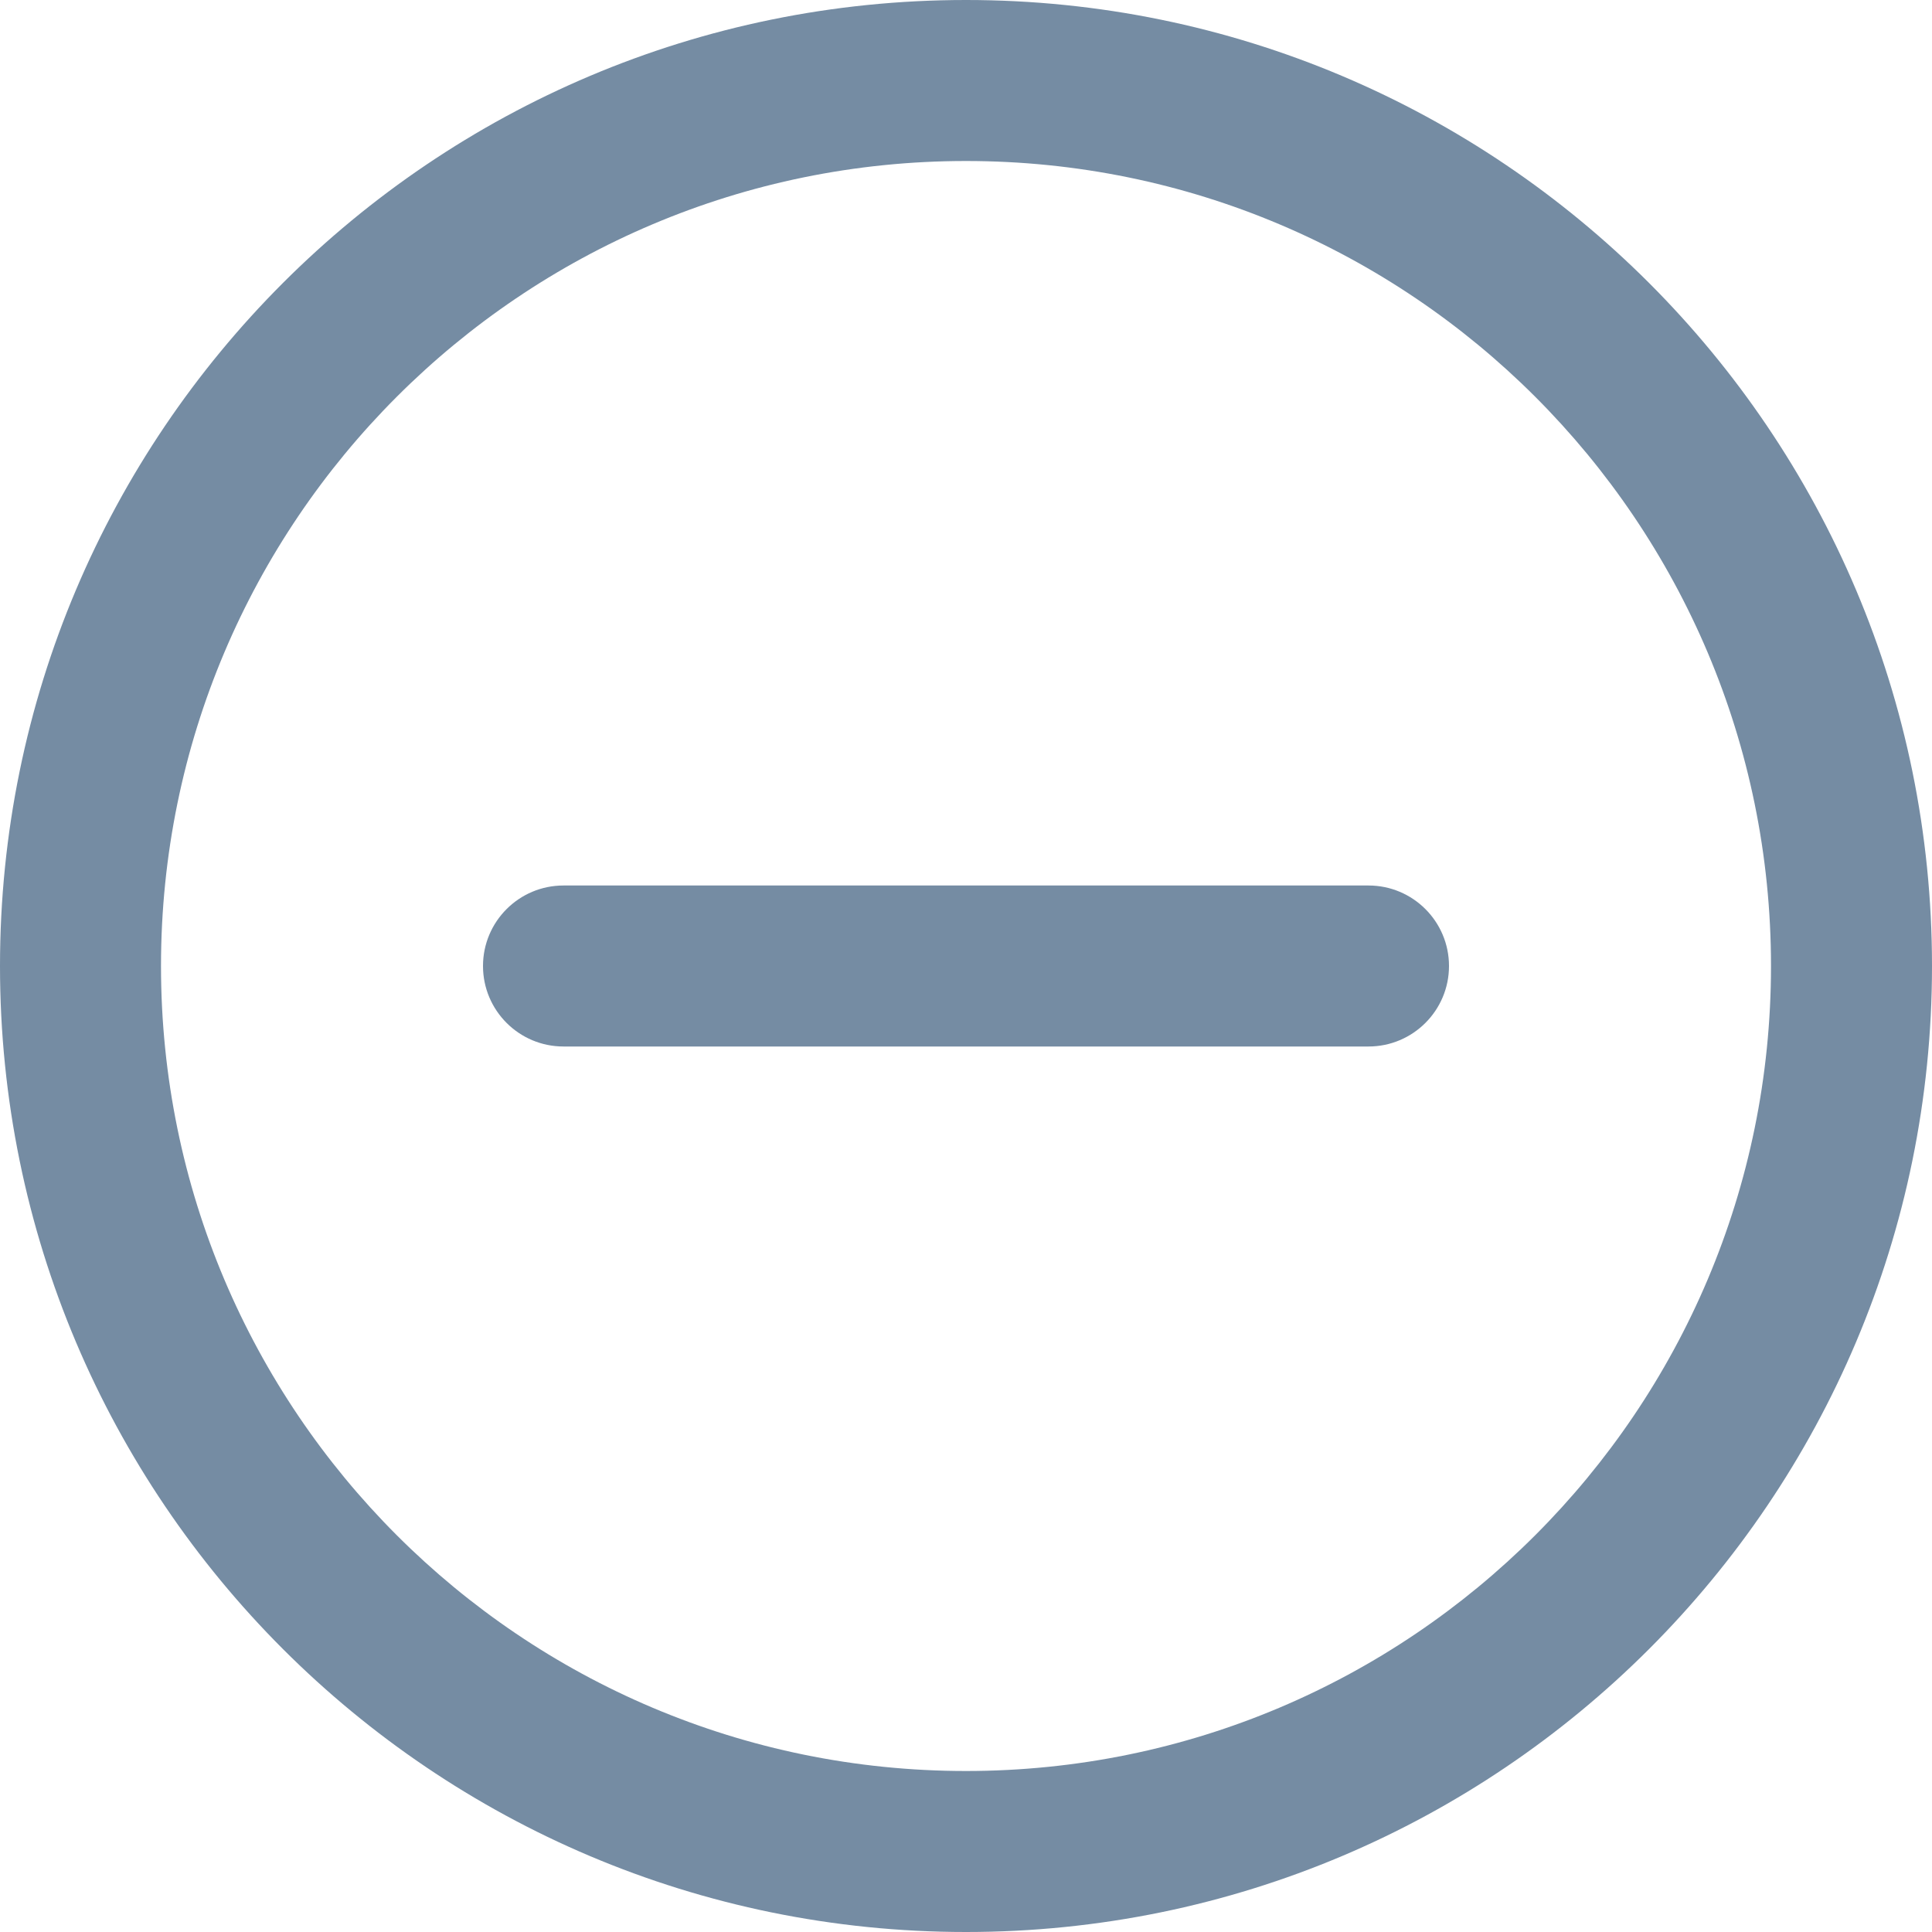
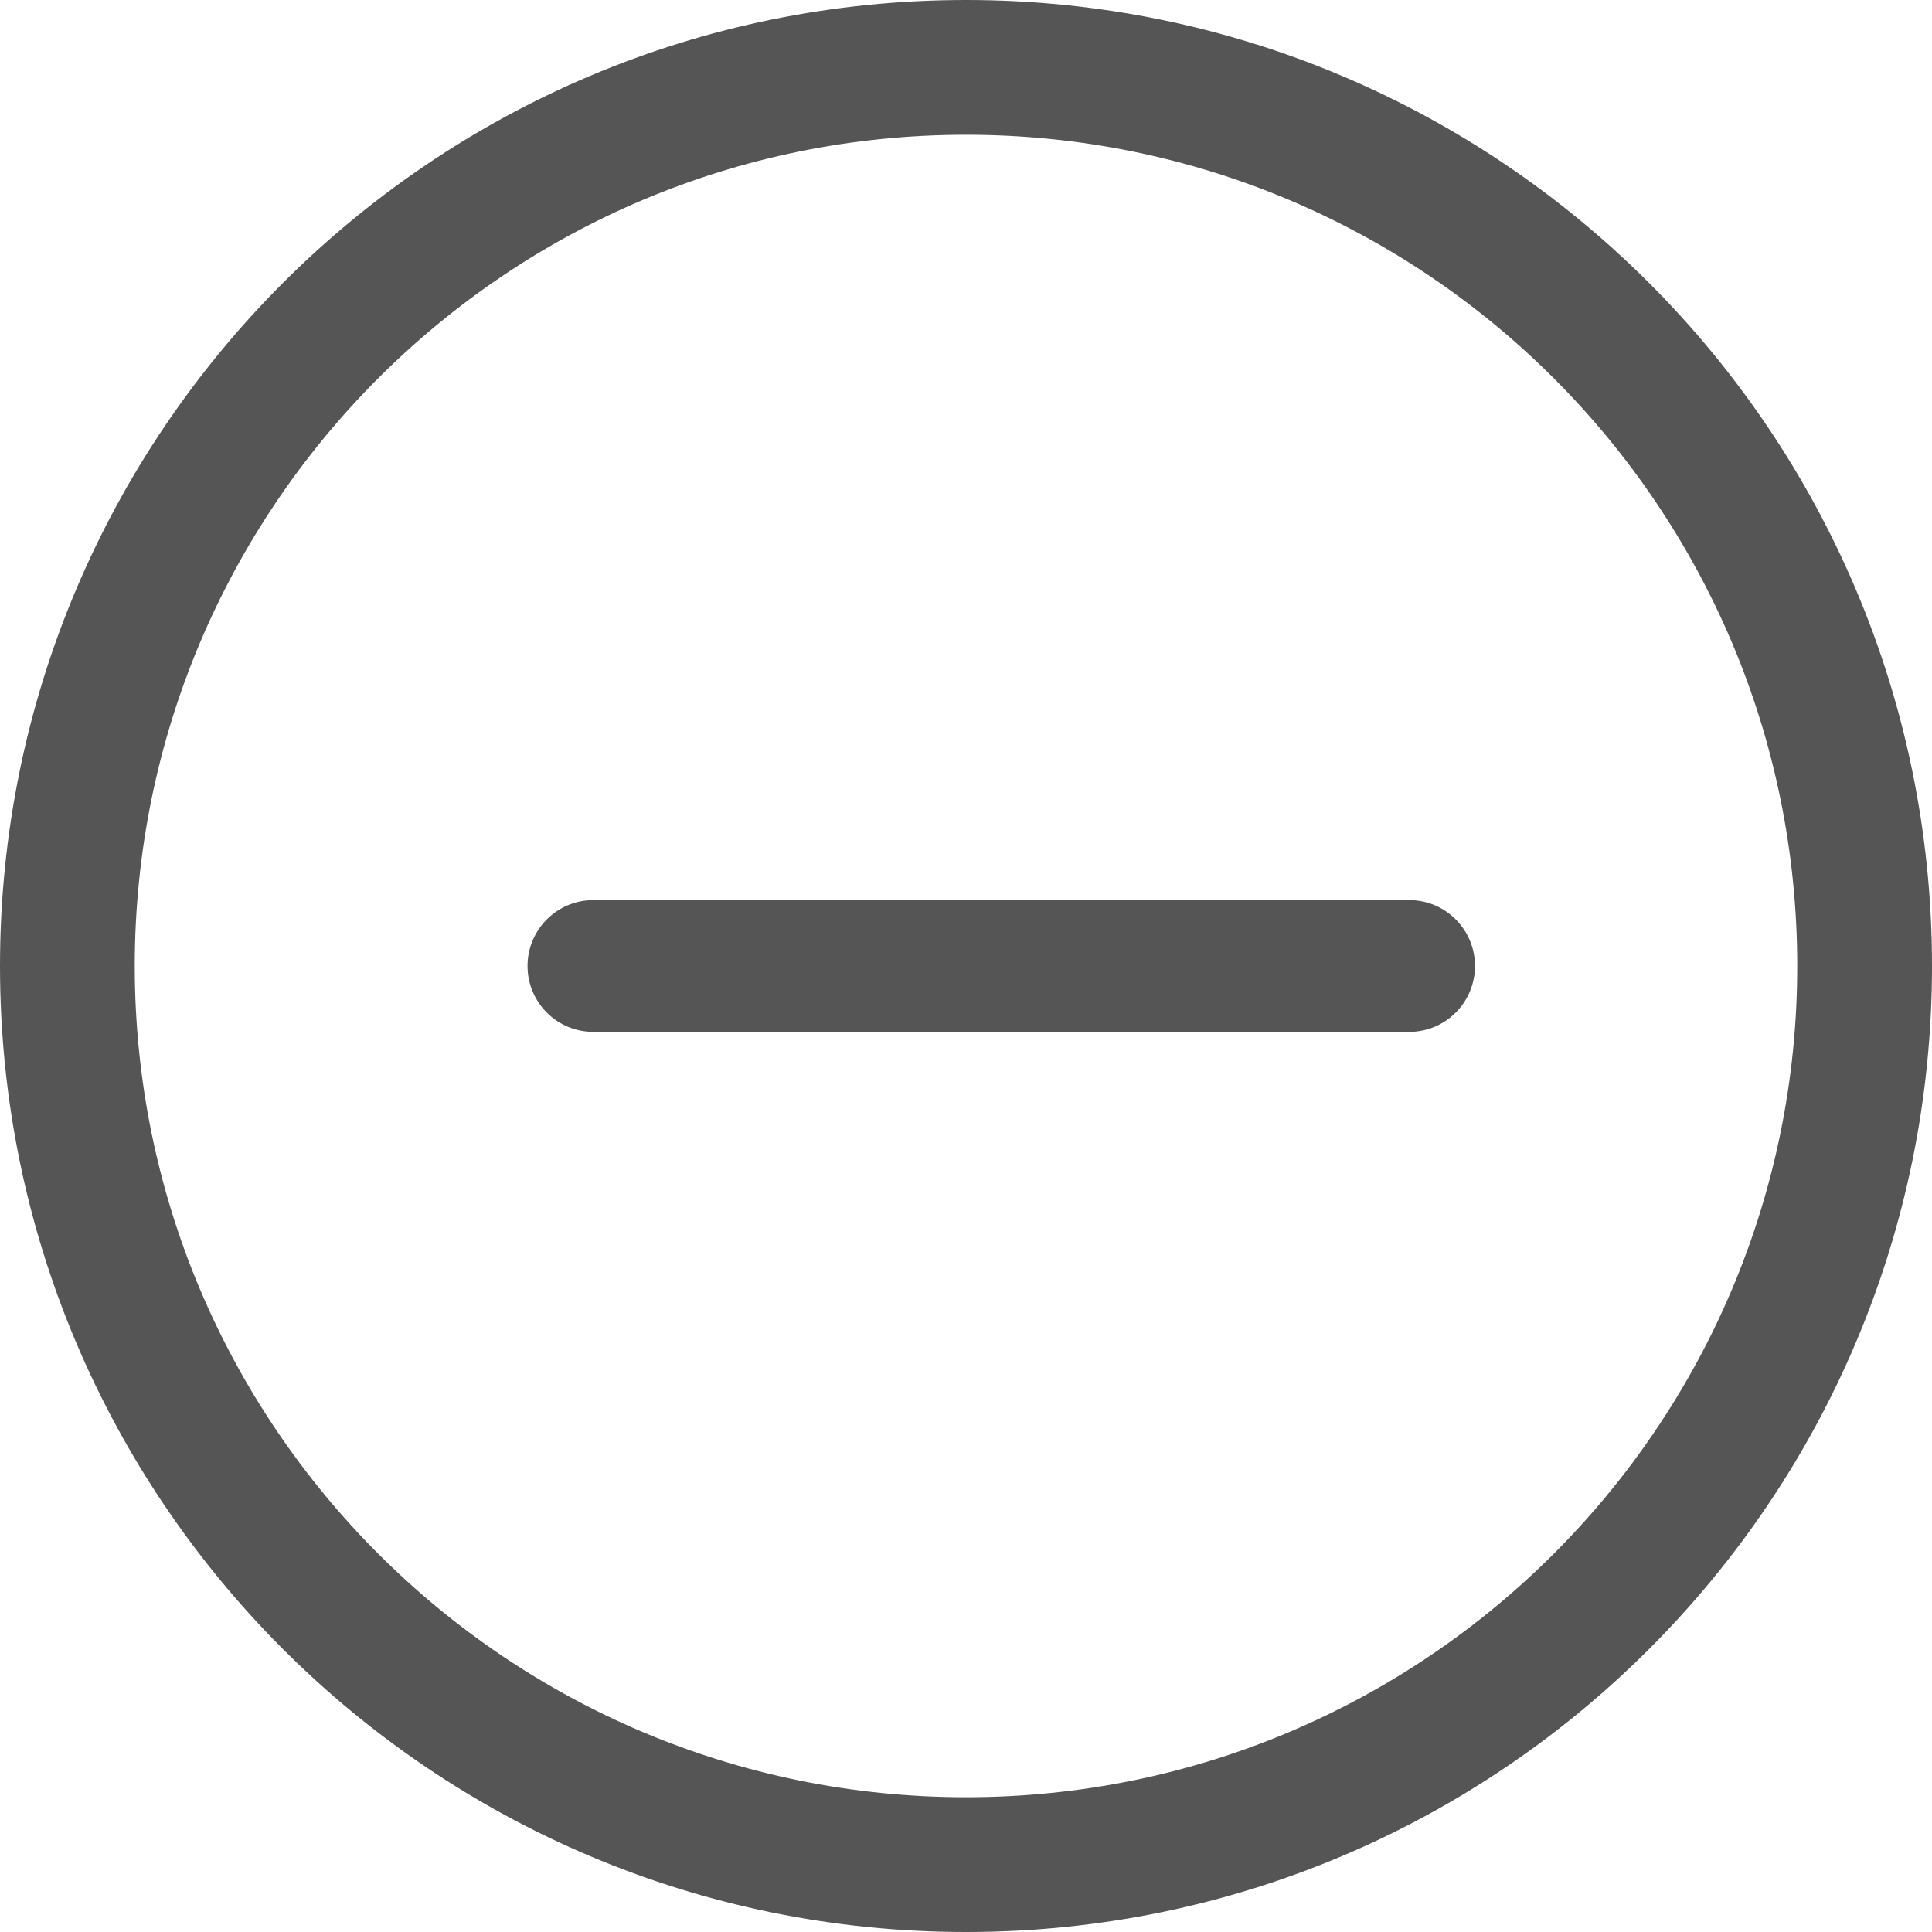
- <svg xmlns="http://www.w3.org/2000/svg" width="800px" height="800px" viewBox="0 0 24 24" id="meteor-icon-kit__regular-minus-circle" fill="none">
-   <path fill-rule="evenodd" clip-rule="evenodd" d="M24 12C24 18.627 18.627 24 12 24C5.373 24 0 18.627 0 12C0 5.373 5.373 0 12 0C18.627 0 24 5.373 24 12ZM12 2C6.477 2 2 6.477 2 12C2 17.523 6.477 22 12 22C17.523 22 22 17.523 22 12C22 6.477 17.523 2 12 2ZM7 13C6.448 13 6 12.552 6 12C6 11.448 6.448 11 7 11H17C17.552 11 18 11.448 18 12C18 12.552 17.552 13 17 13H7Z" fill="#758CA3" />
+ <svg xmlns="http://www.w3.org/2000/svg" width="800px" height="800px" viewBox="0 0 20 20" fill="#444d59">
+   <g id="SVGRepo_bgCarrier" stroke-width="0" />
+   <g id="SVGRepo_tracerCarrier" stroke-linecap="round" stroke-linejoin="round" />
+   <g id="SVGRepo_iconCarrier">
+     <path fill="#555" d="M10,0 C15.523,0 20,4.477 20,10 C20,15.523 15.523,20 10,20 C4.477,20 0,15.523 0,10 C0,4.477 4.477,0 10,0 Z M10,1.395 C5.248,1.395 1.395,5.248 1.395,10 C1.395,14.752 5.248,18.605 10,18.605 C14.752,18.605 18.605,14.752 18.605,10 C18.605,5.248 14.752,1.395 10,1.395 Z M14.588,9.318 C14.964,9.318 15.269,9.623 15.269,10 C15.269,10.377 14.964,10.682 14.588,10.682 L6.143,10.682 C5.766,10.682 5.461,10.377 5.461,10 C5.461,9.623 5.766,9.318 6.143,9.318 L14.588,9.318 Z" />
+   </g>
</svg>
